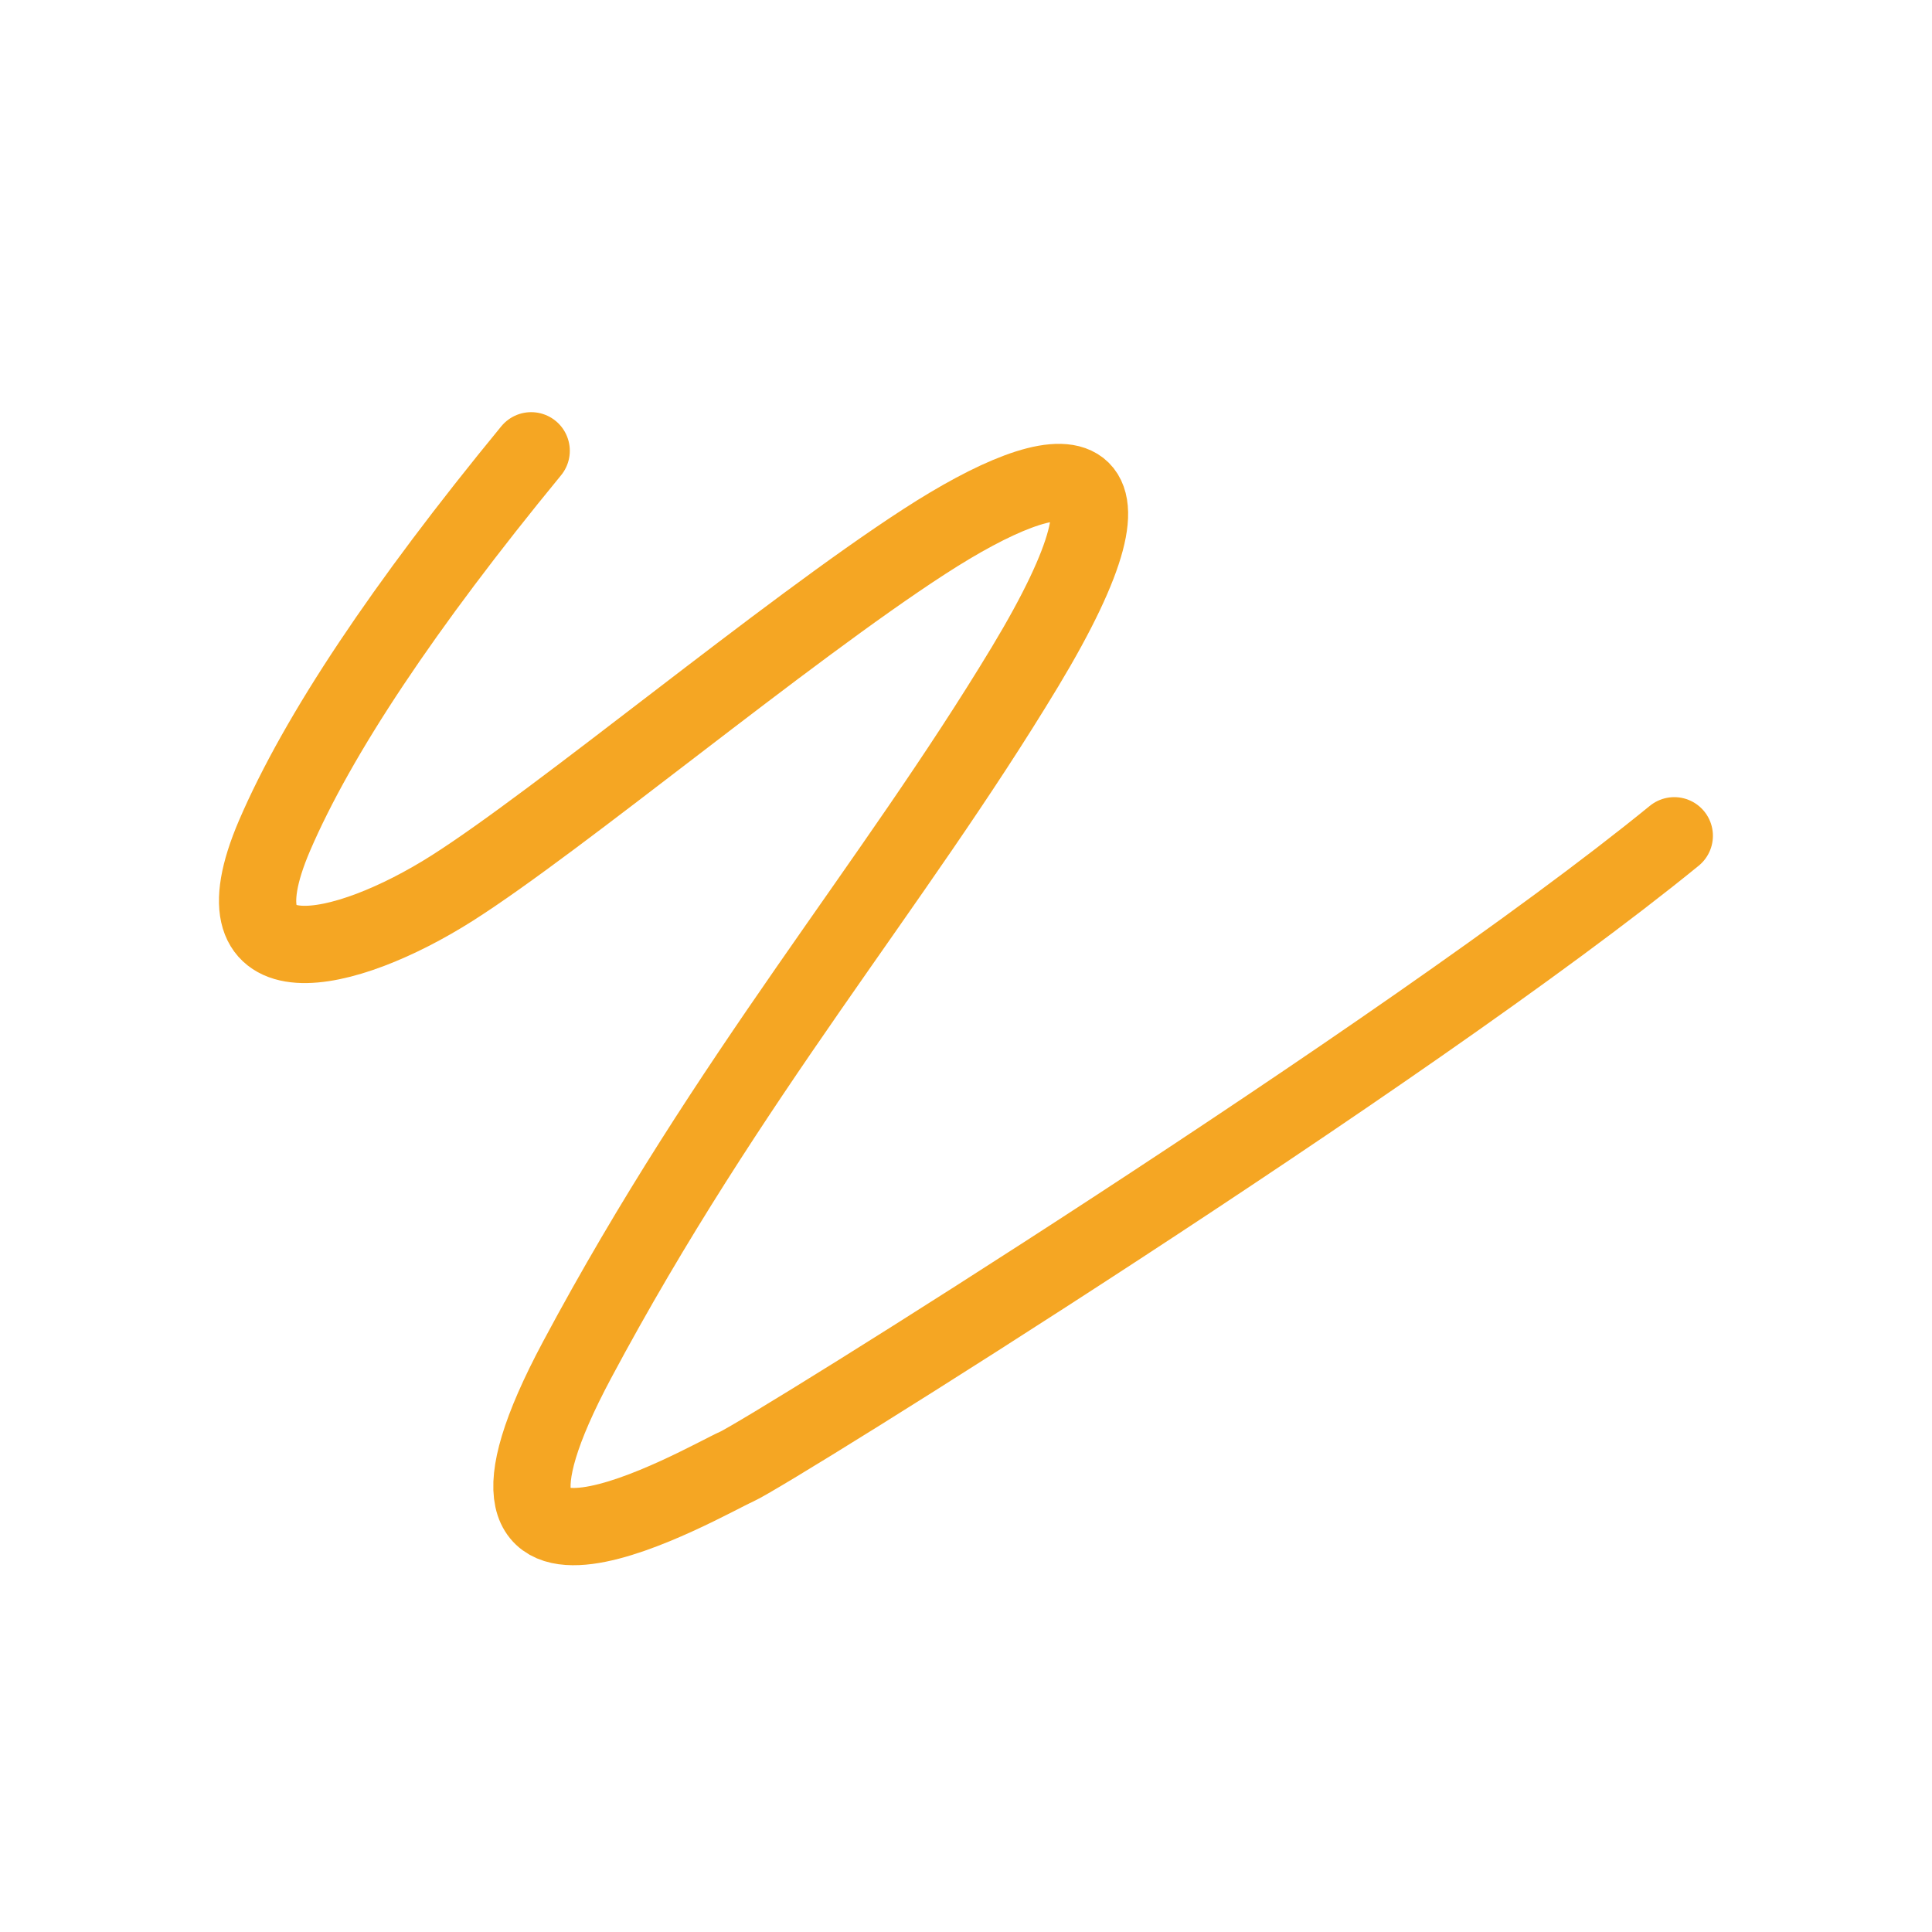
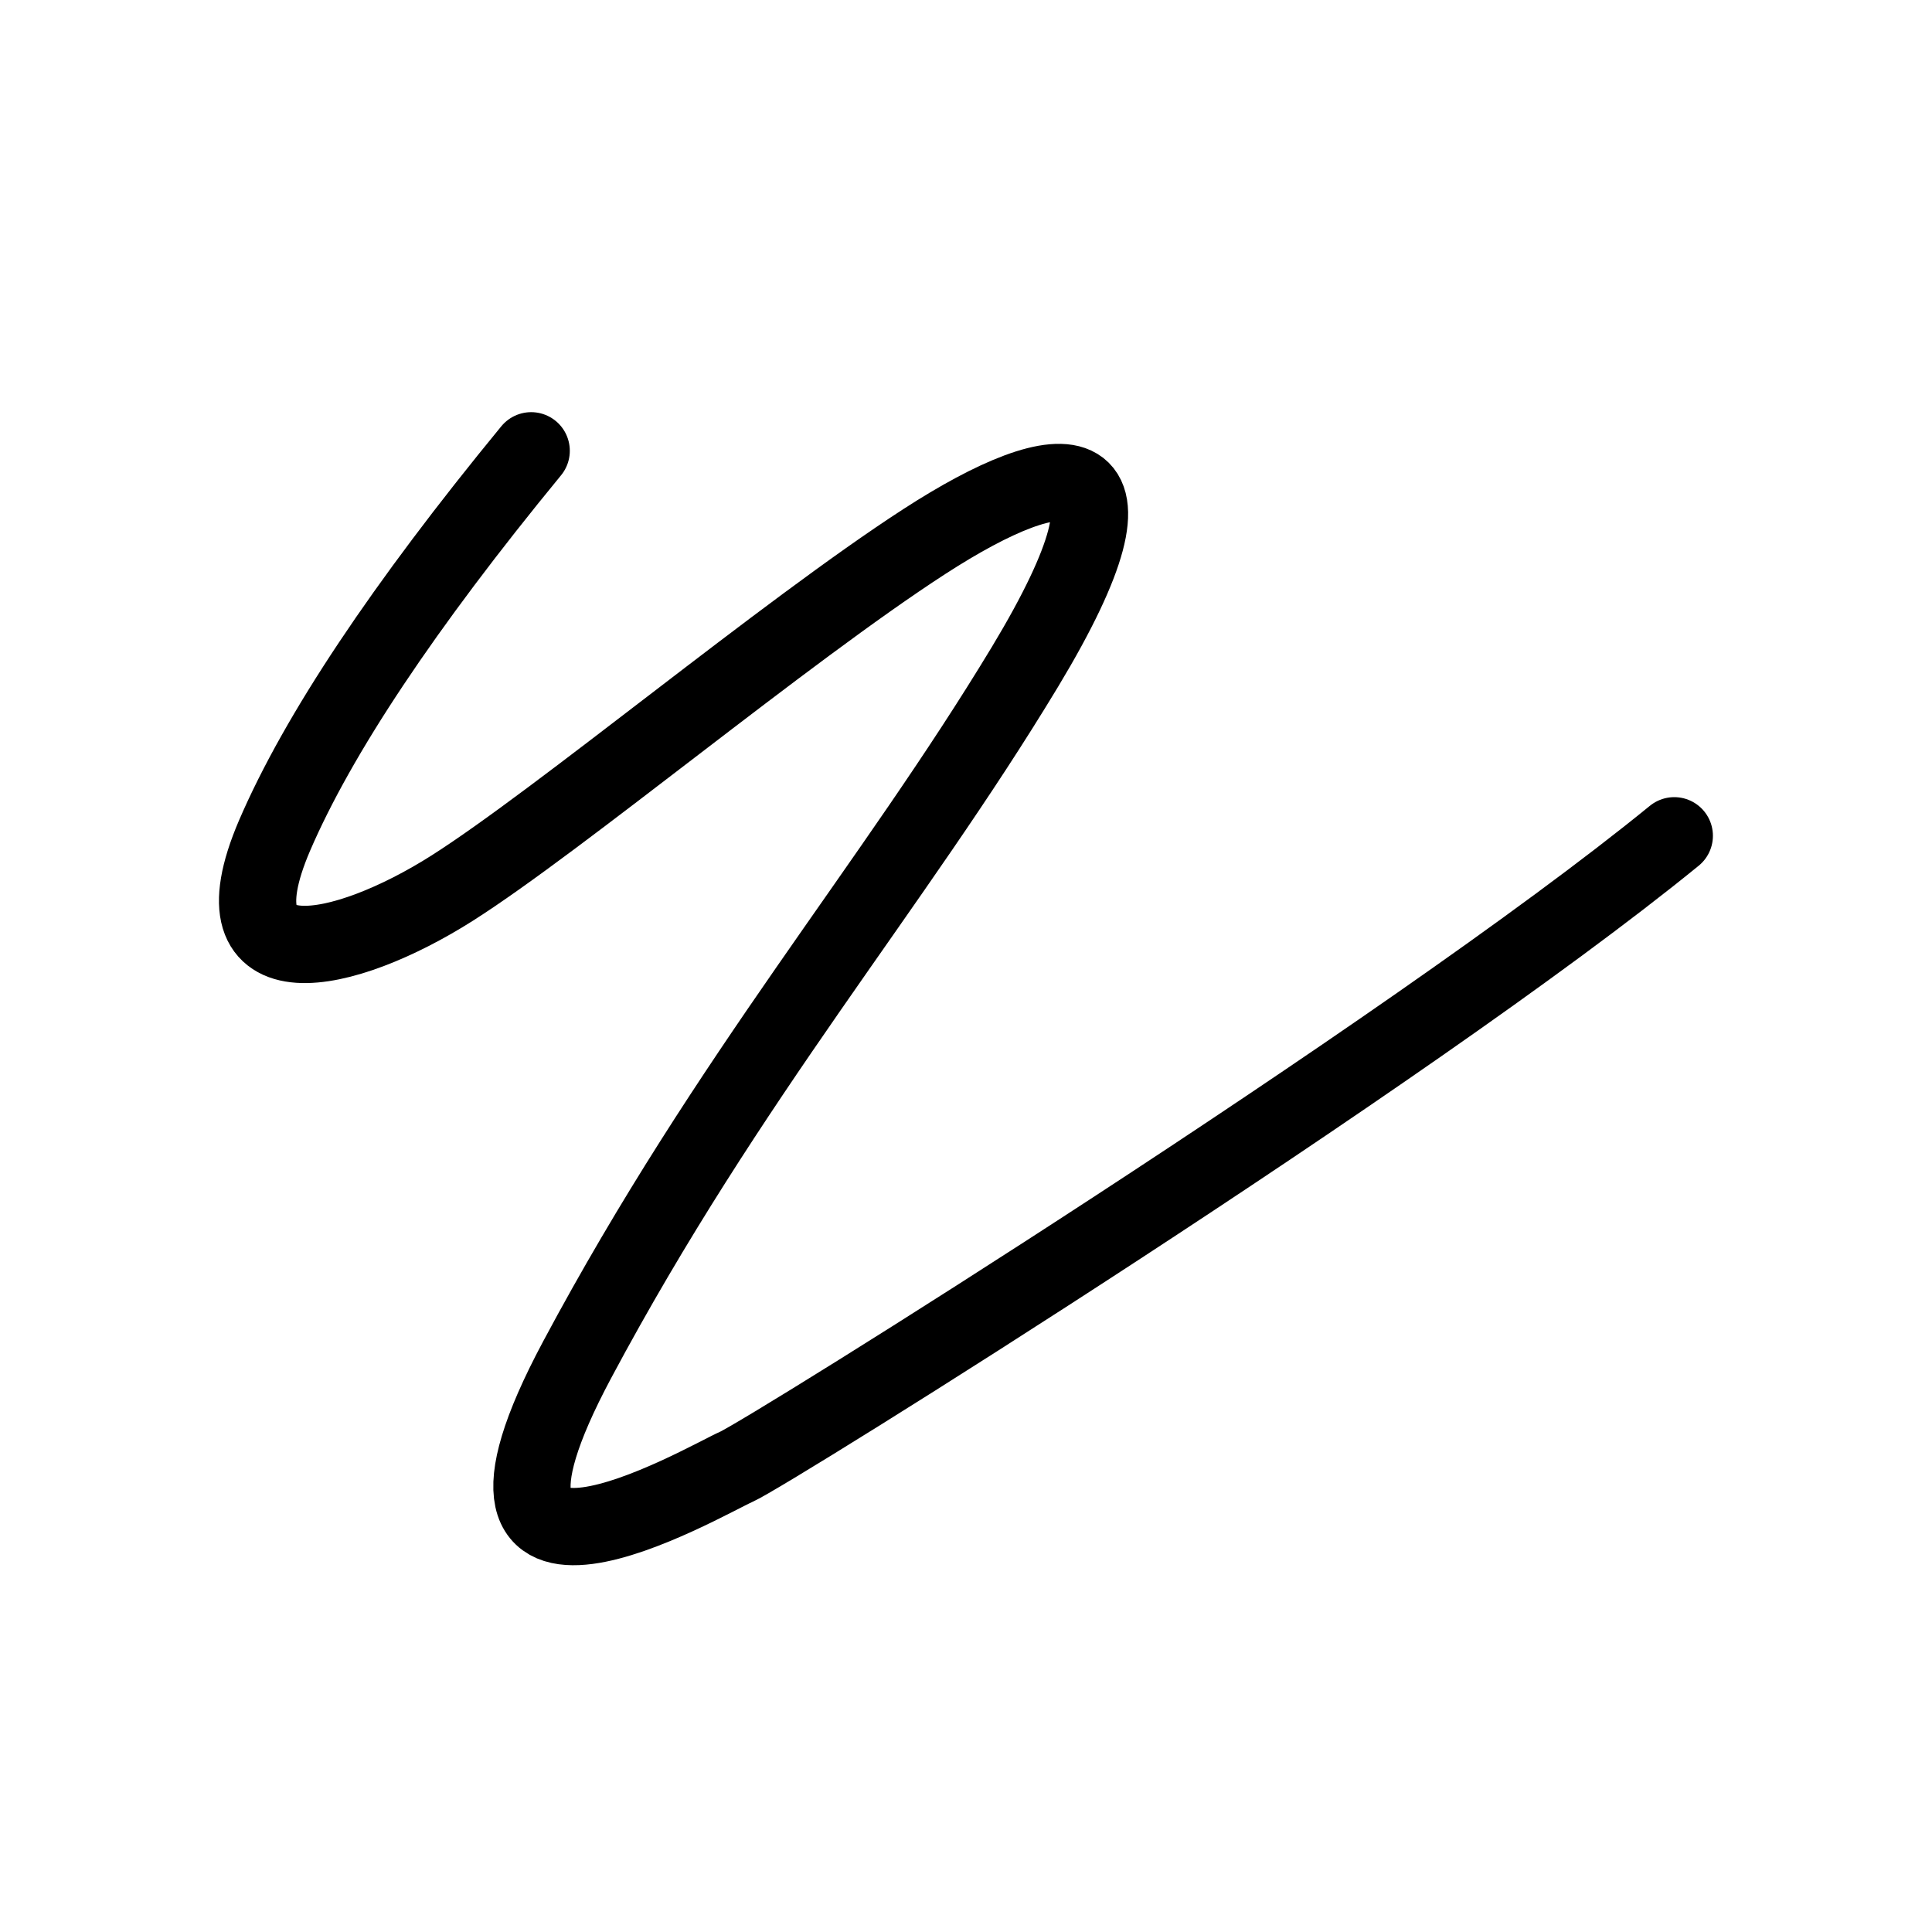
<svg xmlns="http://www.w3.org/2000/svg" width="30px" height="30px" viewBox="0 0 30 30" version="1.1">
-   <g id="页面-1" stroke="none" stroke-width="1" fill="none" fill-rule="evenodd">
-     <g id="画笔属性栏" transform="translate(-677, -54)">
-       <g id="编组-6" transform="translate(647, 43)">
-         <g id="menuitem" transform="translate(0, 9)">
-           <g id="icon_marker" transform="translate(30, 2)">
-             <path d="M8.248,7 C6.266,9.413 4.938,11.407 4.263,12.975 C3.254,15.33 5.357,14.847 7.021,13.791 C8.684,12.735 12.177,9.818 14.353,8.409 C16.528,7 17.992,6.907 15.918,10.351 C13.843,13.791 11.332,16.678 8.962,21.114 C6.593,25.549 10.938,22.994 11.436,22.775 C11.934,22.555 21.841,16.369 25.998,12.978" id="路径" stroke="#F5A623" stroke-width="1.2" stroke-linecap="round" />
-             <rect id="矩形" opacity="0.558" x="0" y="0" width="30" height="30" />
-           </g>
-         </g>
+   <g id="5.10" stroke="none" stroke-width="1" fill="none" fill-rule="evenodd">
+     <g id="切图" transform="translate(-1129, -530)">
+       <g id="icon_marker_24px" transform="translate(1129, 530)">
+         <path d="M8.248,7 C6.266,9.413 4.938,11.407 4.263,12.975 C3.254,15.33 5.357,14.847 7.021,13.791 C8.684,12.735 12.177,9.818 14.353,8.409 C16.528,7 17.992,6.907 15.918,10.351 C13.843,13.791 11.332,16.678 8.962,21.114 C6.593,25.549 10.938,22.994 11.436,22.775 C11.934,22.555 21.841,16.369 25.998,12.978" id="路径" stroke="#000000" stroke-width="1.2" stroke-linecap="round" />
+         <rect id="矩形" opacity="0.558" x="0" y="0" width="30" height="30" />
      </g>
    </g>
  </g>
</svg>
